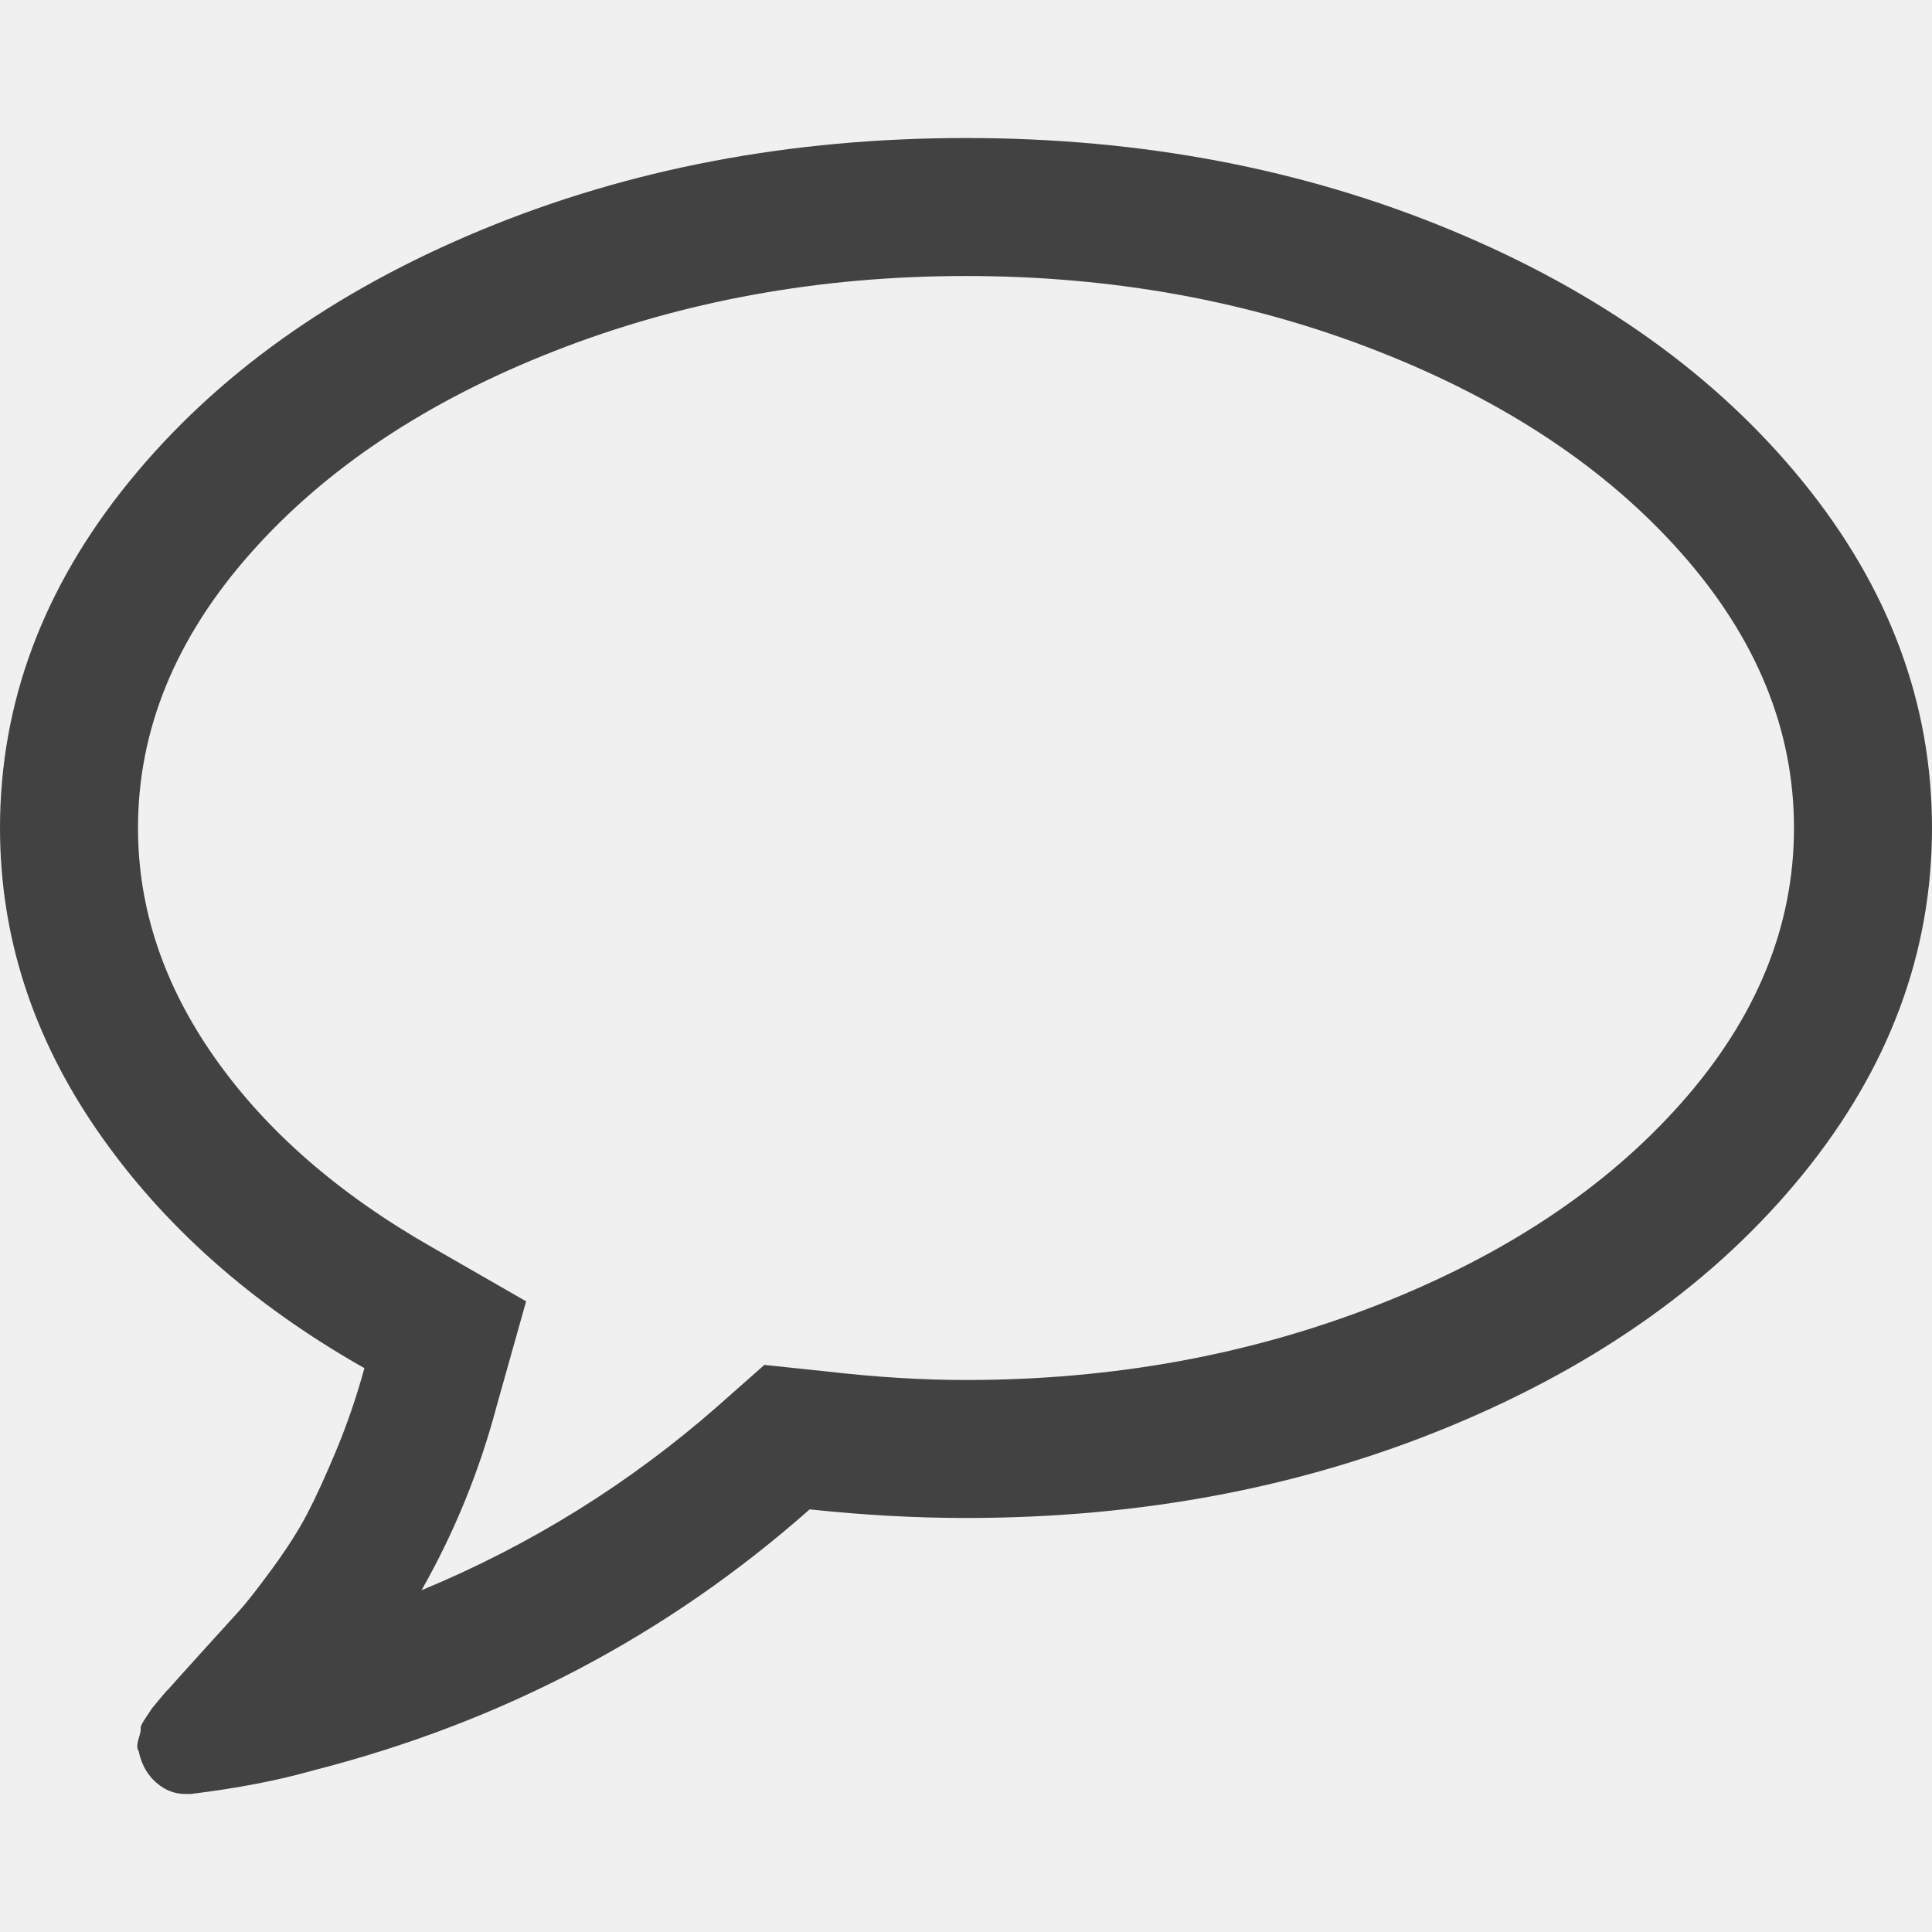
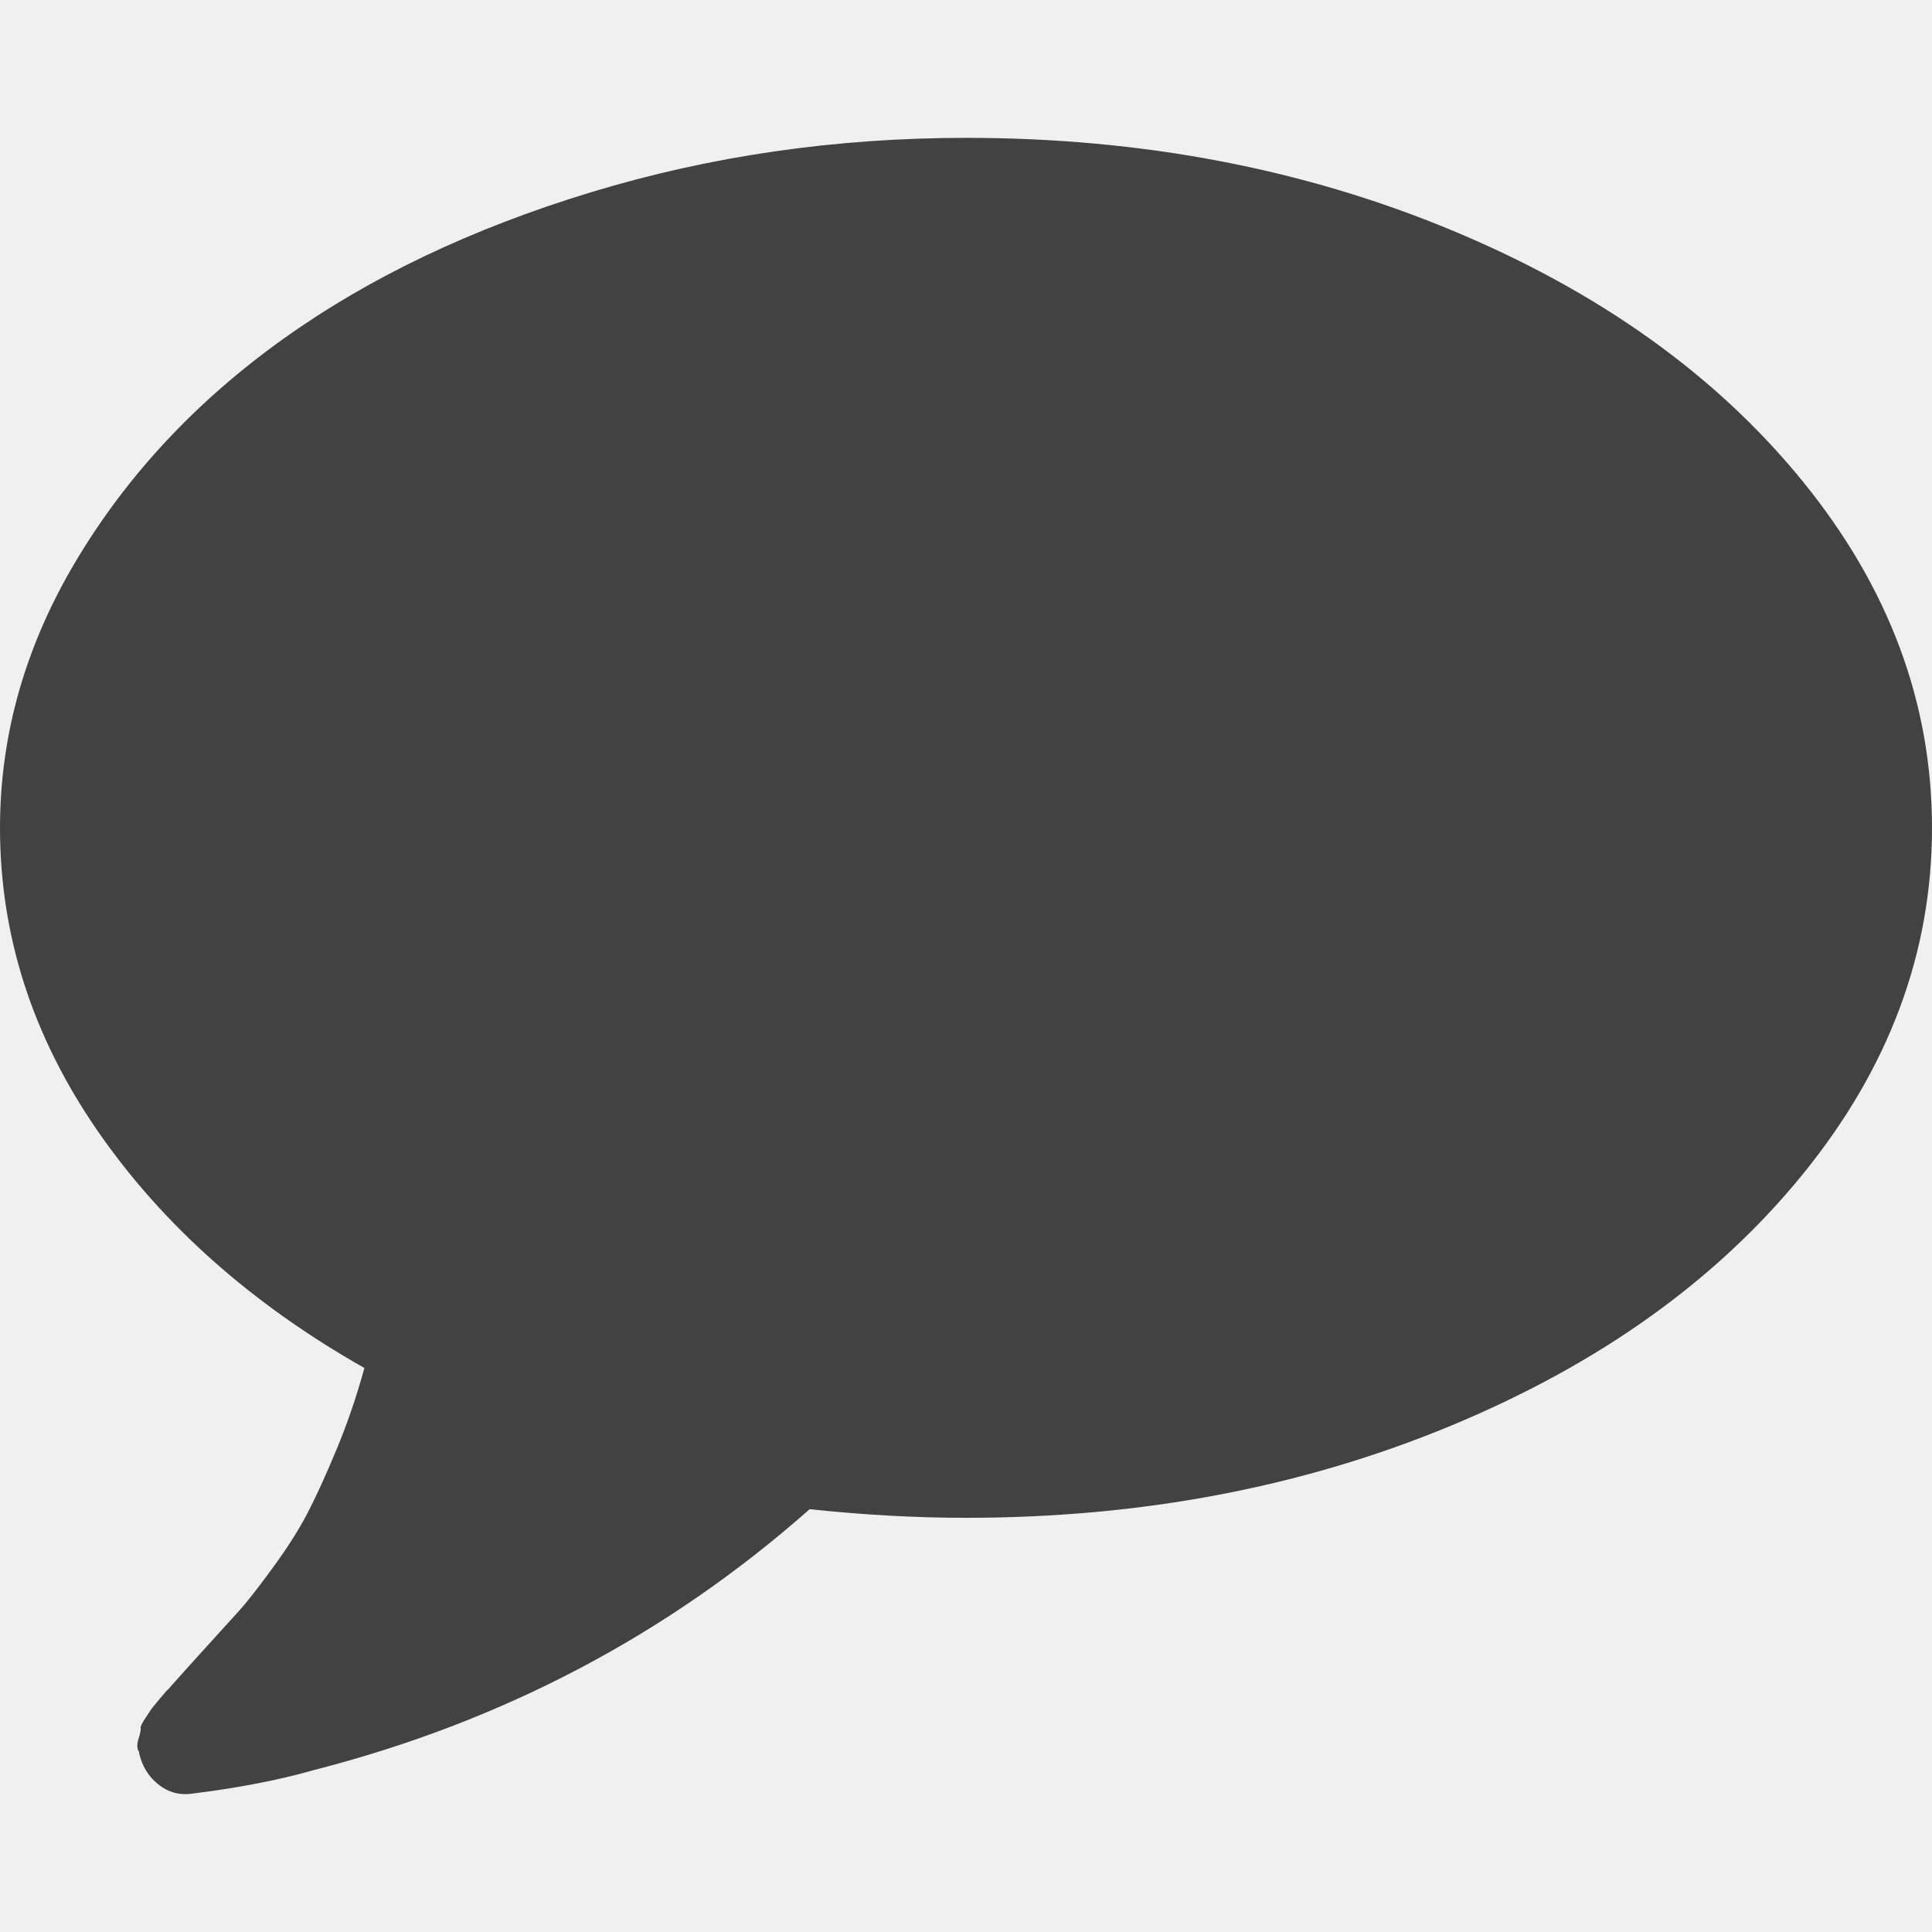
- <svg xmlns="http://www.w3.org/2000/svg" version="1.1" id="Capa_1" x="0px" y="0px" width="512px" height="512px" viewBox="0 0 511.626 511.627" style="enable-background:new 0 0 511.626 511.627;" xml:space="preserve">
+ <svg xmlns="http://www.w3.org/2000/svg" version="1.1" id="Capa_1" x="0px" y="0px" width="512px" height="512px" viewBox="0 0 511.626 511.626" style="enable-background:new 0 0 511.626 511.626;" xml:space="preserve">
  <g>
-     <path style="fill: #424242;" d="M477.364,127.481c-22.839-28.072-53.864-50.248-93.072-66.522c-39.208-16.274-82.036-24.41-128.479-24.41   c-46.442,0-89.269,8.136-128.478,24.41c-39.209,16.274-70.233,38.446-93.074,66.522C11.419,155.555,0,186.15,0,219.269   c0,28.549,8.61,55.299,25.837,80.232c17.227,24.934,40.778,45.874,70.664,62.813c-2.096,7.611-4.57,14.842-7.426,21.7   c-2.855,6.851-5.424,12.467-7.708,16.847c-2.286,4.374-5.376,9.23-9.281,14.555c-3.899,5.332-6.849,9.093-8.848,11.283   c-1.997,2.19-5.28,5.801-9.851,10.848c-4.565,5.041-7.517,8.33-8.848,9.853c-0.193,0.097-0.953,0.948-2.285,2.574   c-1.331,1.615-1.999,2.419-1.999,2.419l-1.713,2.57c-0.953,1.42-1.381,2.327-1.287,2.703c0.096,0.384-0.094,1.335-0.57,2.854   c-0.477,1.526-0.428,2.669,0.142,3.429v0.287c0.762,3.234,2.283,5.853,4.567,7.851c2.284,1.992,4.858,2.991,7.71,2.991h1.429   c12.375-1.526,23.223-3.613,32.548-6.279c49.87-12.751,93.649-35.782,131.334-69.094c14.274,1.523,28.074,2.283,41.396,2.283   c46.442,0,89.271-8.135,128.479-24.414c39.208-16.276,70.233-38.444,93.072-66.517c22.843-28.072,34.263-58.67,34.263-91.789   C511.626,186.154,500.207,155.555,477.364,127.481z M445.244,292.075c-19.896,22.456-46.733,40.303-80.517,53.529   c-33.784,13.223-70.093,19.842-108.921,19.842c-11.609,0-23.98-0.76-37.113-2.286l-16.274-1.708l-12.277,10.852   c-23.408,20.558-49.582,36.829-78.513,48.821c8.754-15.414,15.416-31.785,19.986-49.102l7.708-27.412l-24.838-14.27   c-24.744-14.093-43.918-30.793-57.53-50.114c-13.61-19.315-20.412-39.638-20.412-60.954c0-26.077,9.945-50.343,29.834-72.803   c19.895-22.458,46.729-40.303,80.515-53.531c33.786-13.229,70.089-19.849,108.92-19.849c38.828,0,75.13,6.617,108.914,19.845   c33.783,13.229,60.62,31.073,80.517,53.531c19.89,22.46,29.834,46.727,29.834,72.802S465.133,269.615,445.244,292.075z" fill="#FFFFFF" />
+     <path d="M477.371,127.44c-22.843-28.074-53.871-50.249-93.076-66.523c-39.204-16.272-82.035-24.41-128.478-24.41   c-34.643,0-67.762,4.805-99.357,14.417c-31.595,9.611-58.812,22.602-81.653,38.97c-22.845,16.37-41.018,35.832-54.534,58.385   C6.757,170.833,0,194.484,0,219.228c0,28.549,8.61,55.3,25.837,80.234c17.227,24.931,40.778,45.871,70.664,62.811   c-2.096,7.611-4.57,14.846-7.426,21.693c-2.855,6.852-5.424,12.474-7.708,16.851c-2.286,4.377-5.376,9.233-9.281,14.562   c-3.899,5.328-6.849,9.089-8.848,11.275c-1.997,2.19-5.28,5.812-9.851,10.849c-4.565,5.048-7.517,8.329-8.848,9.855   c-0.193,0.089-0.953,0.952-2.285,2.567c-1.331,1.615-1.999,2.423-1.999,2.423l-1.713,2.566c-0.953,1.431-1.381,2.334-1.287,2.707   c0.096,0.373-0.094,1.331-0.57,2.851c-0.477,1.526-0.428,2.669,0.142,3.433v0.284c0.765,3.429,2.43,6.187,4.998,8.277   c2.568,2.092,5.474,2.95,8.708,2.563c12.375-1.522,23.223-3.606,32.548-6.276c49.87-12.758,93.649-35.782,131.334-69.097   c14.272,1.522,28.072,2.286,41.396,2.286c46.442,0,89.271-8.138,128.479-24.417c39.208-16.272,70.233-38.448,93.072-66.517   c22.843-28.062,34.263-58.663,34.263-91.781C511.626,186.108,500.207,155.509,477.371,127.44z" fill="#424242" />
  </g>
</svg>
